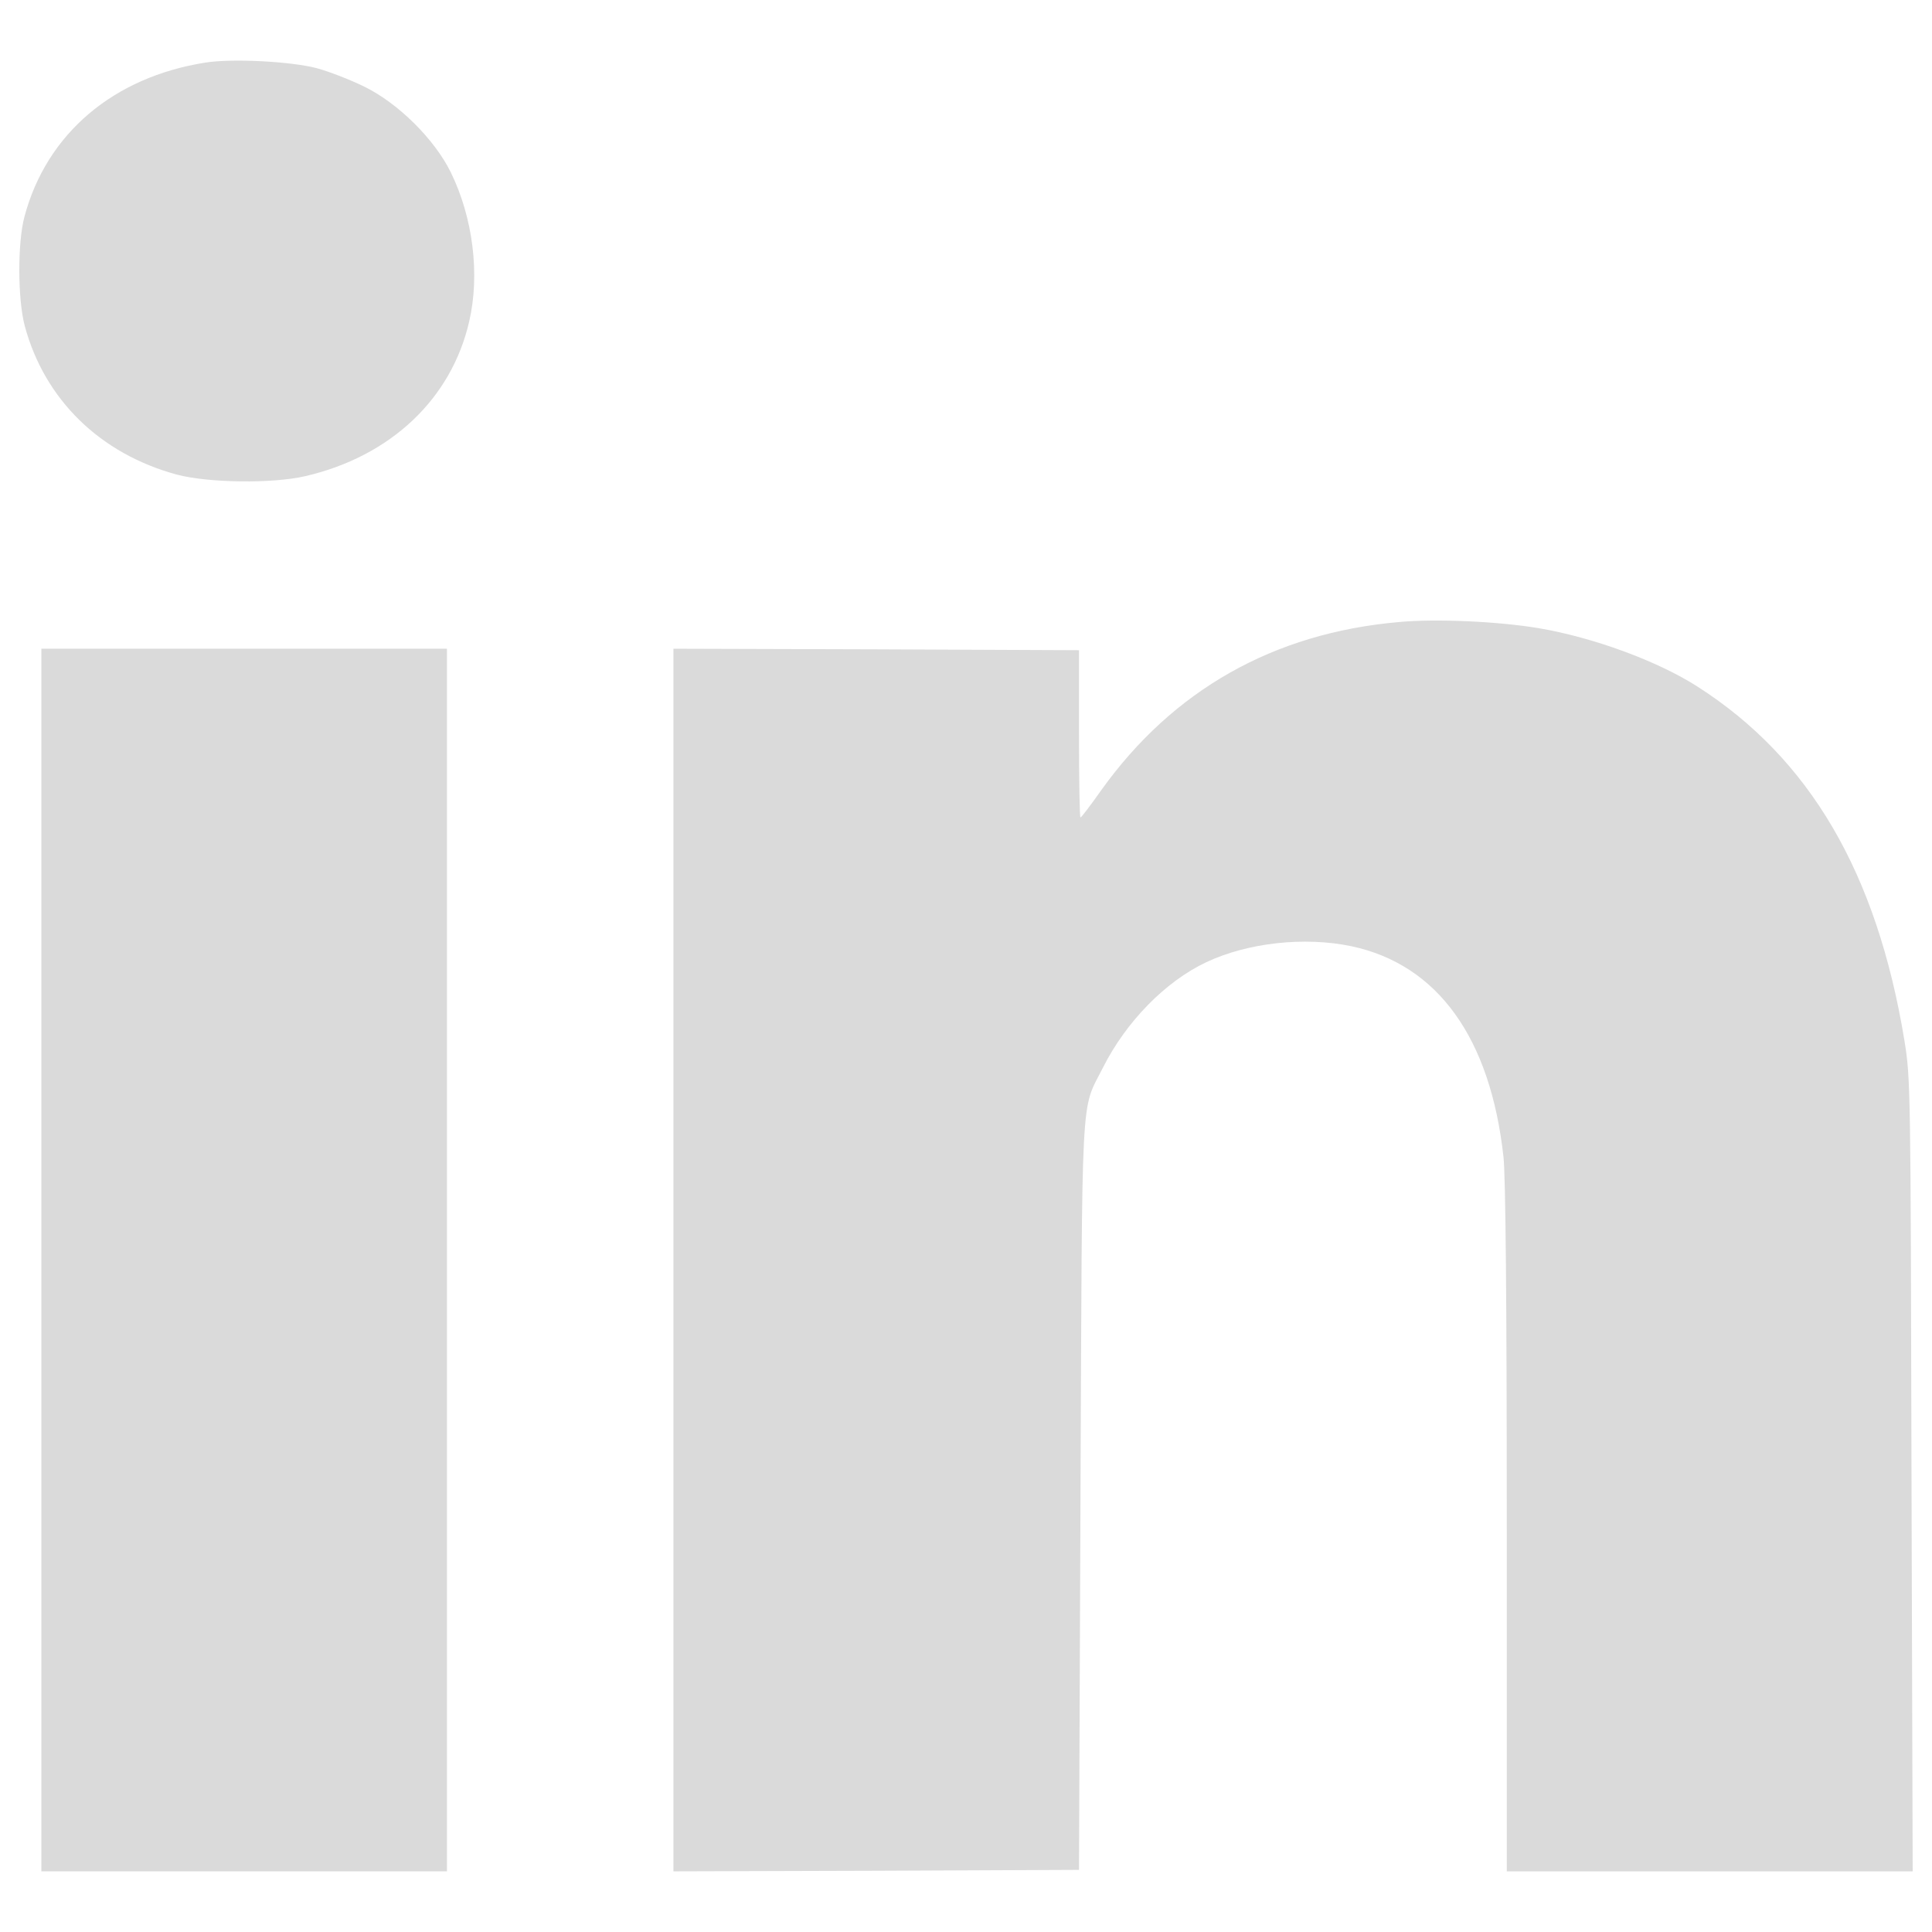
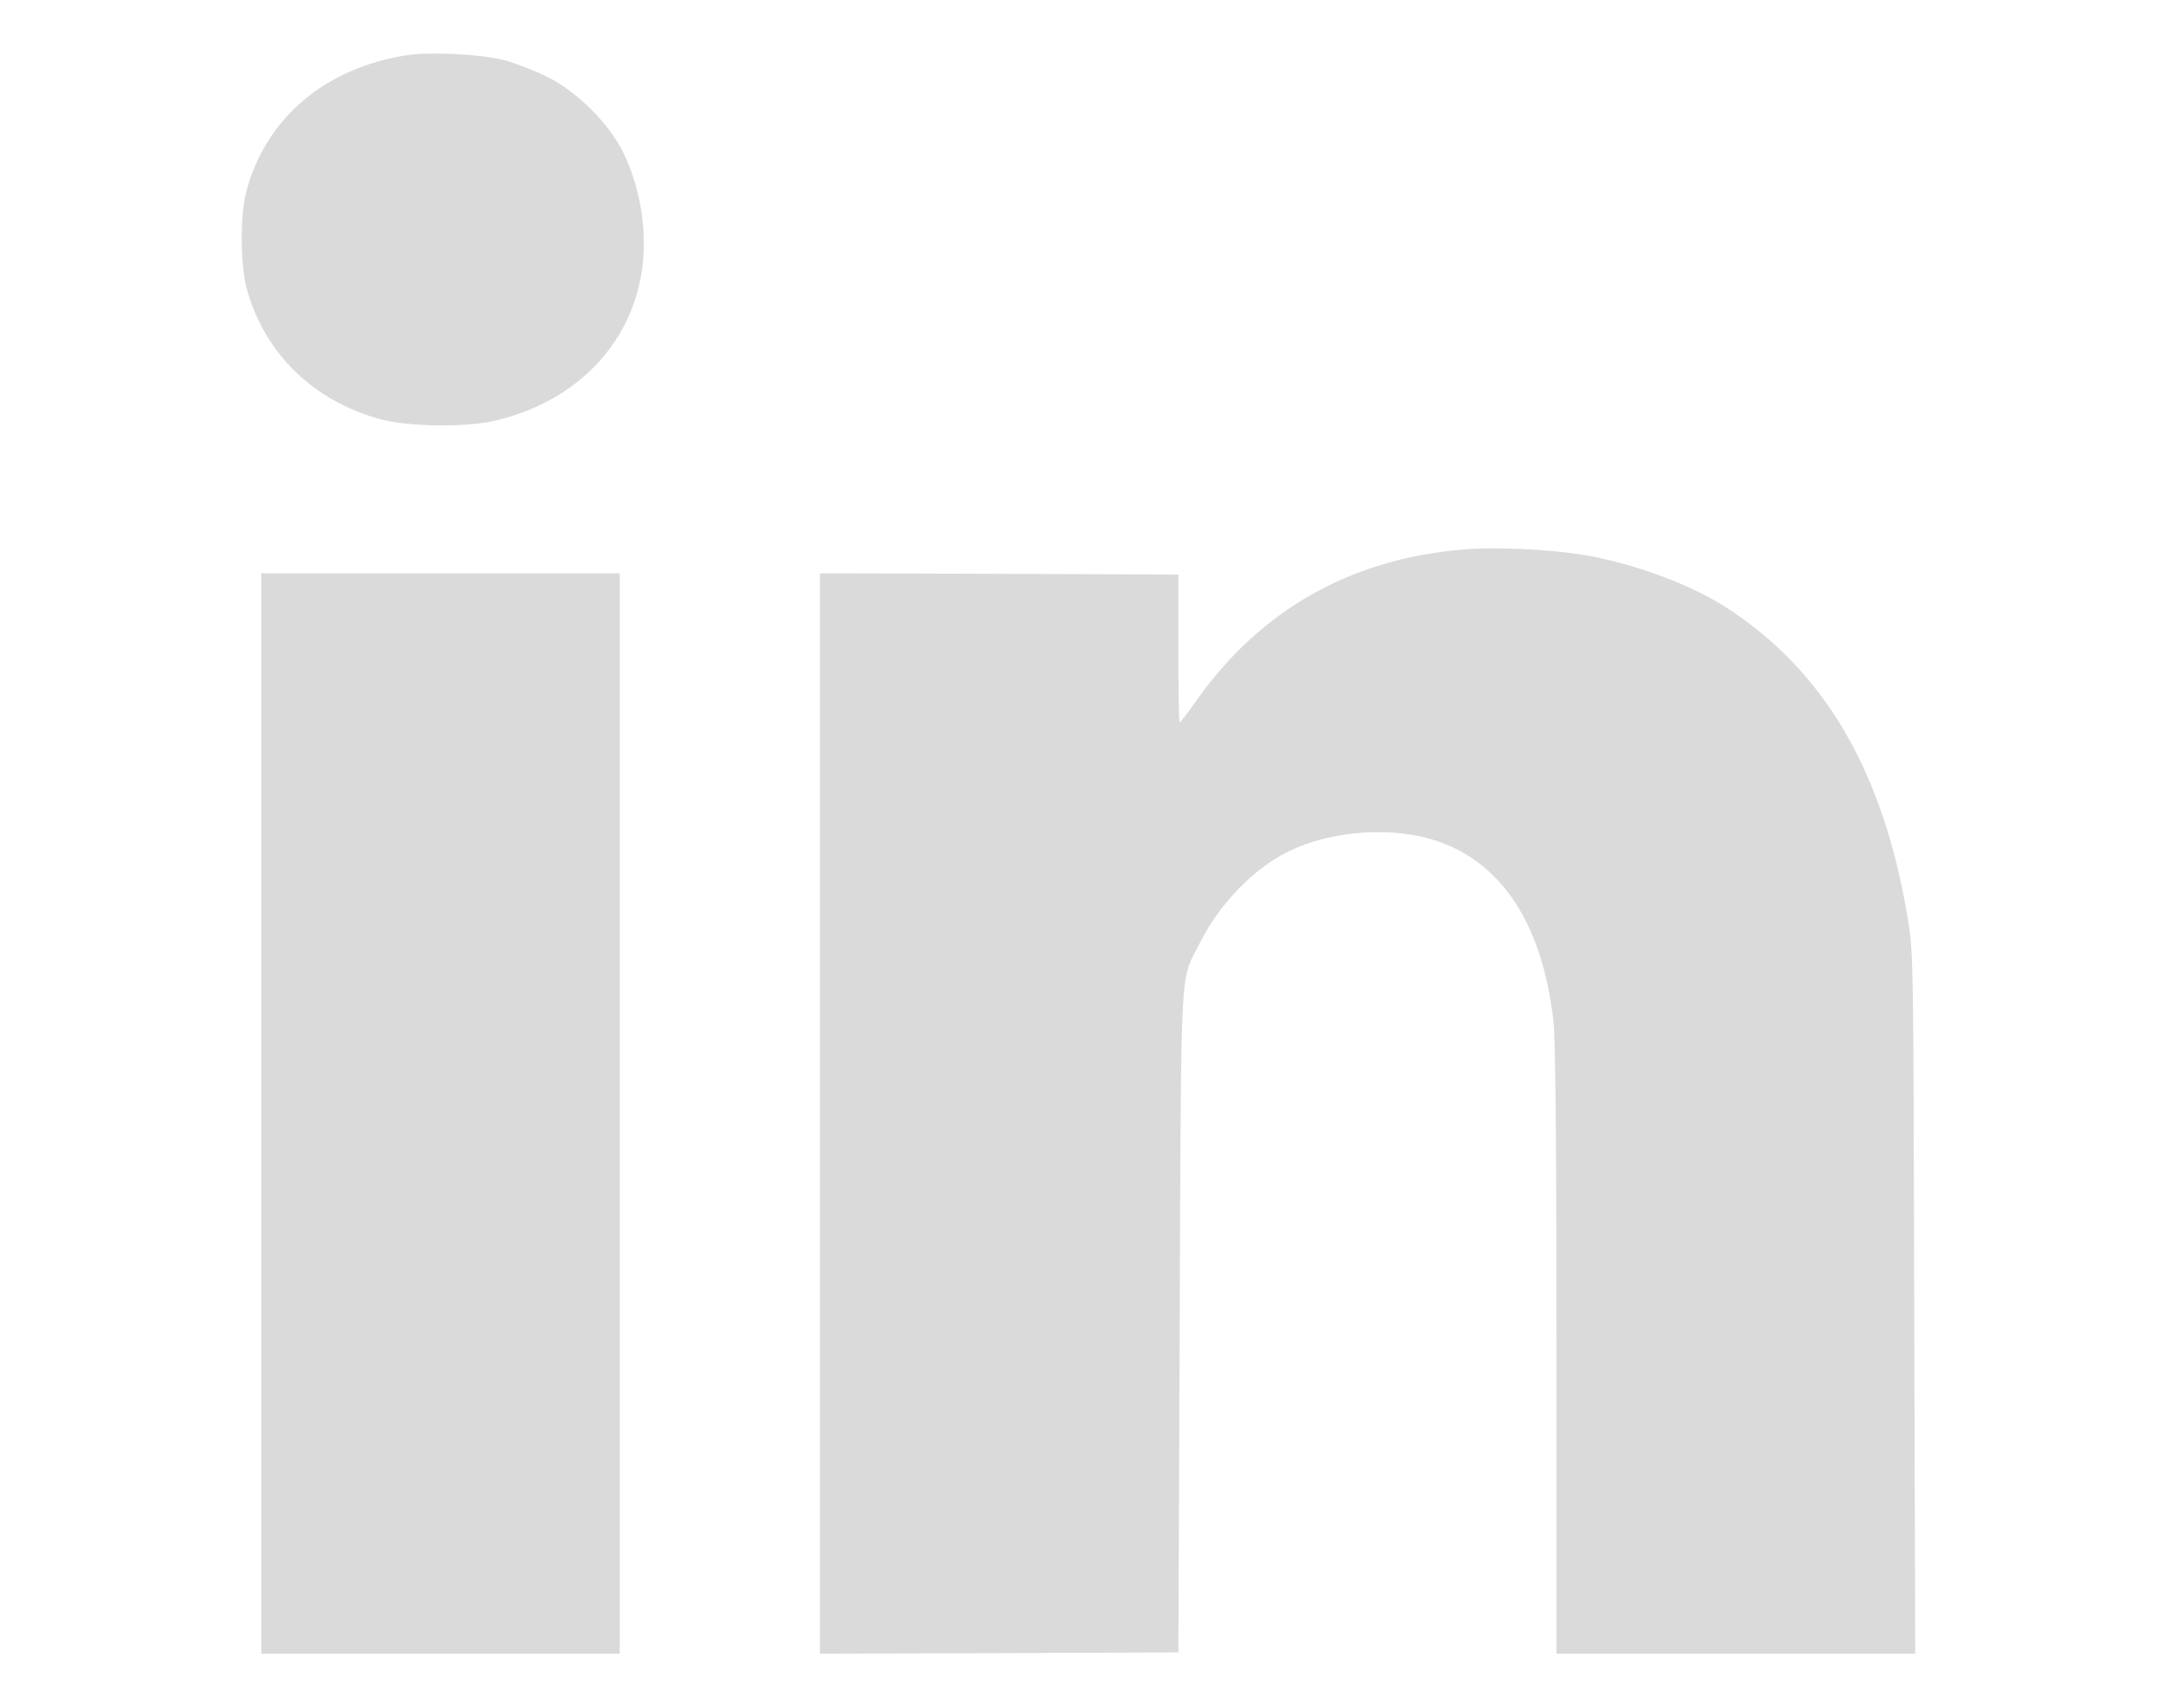
- <svg xmlns="http://www.w3.org/2000/svg" version="1.1" x="0px" y="0px" viewBox="0 0 1000 1000" enable-background="new 0 0 1000 1000" xml:space="preserve">
+ <svg xmlns="http://www.w3.org/2000/svg" version="1.1" width="24px" height="19px" x="0px" y="0px" viewBox="0 0 1000 1000" enable-background="new 0 0 1000 1000" xml:space="preserve">
  <g>
    <g fill="#DADADA" transform="translate(0,613) scale(0.1,-0.1)">
      <path d="M1064.6,5806.3c-478.1-75.1-822.9-367.8-937.8-796.8c-36.8-136.4-35.2-430.6,1.5-567C231,4061,519.1,3780.6,916,3673.3c162.4-42.9,494.9-47.5,665-7.7c441.3,102.7,755.4,399.9,847.4,799.9c56.7,243.6,19.9,537.9-95,772.3c-84.3,171.6-272.8,358.6-449,444.4c-72,35.2-182.3,78.1-245.2,95C1504.4,5812.5,1202.5,5827.8,1064.6,5806.3z" />
      <path d="M7239.9,2910.2c-648.2-56.7-1169.2-352.4-1540-870.4c-55.2-78.2-102.7-141-107.3-141c-4.6,0-7.7,194.6-7.7,432.1v433.6l-1049.6,4.6l-1049.6,3.1V-391.9v-3164.2l1049.6,3.1l1049.6,4.6l7.7,1938.4c9.2,2154.4,0,1982.8,116.4,2214.2c119.5,237.5,323.3,445.9,534.8,545.5c214.5,101.1,508.7,133.3,750.8,82.7c447.4-95,720.2-475,787.6-1092.5c10.7-105.7,16.9-737.1,16.9-1926.1v-1769.8h1049.6H9900l-6.1,2050.2c-4.6,2015-4.6,2051.8-36.8,2251c-142.5,865.8-488.8,1458.8-1071.1,1831.1c-205.3,131.8-539.4,254.4-819.8,301.9C7759.4,2913.3,7433,2928.6,7239.9,2910.2z" />
      <path d="M214.2-391.9v-3164.2h1049.6h1049.6v3164.2v3164.2H1263.8H214.2V-391.9z" />
    </g>
  </g>
</svg>
